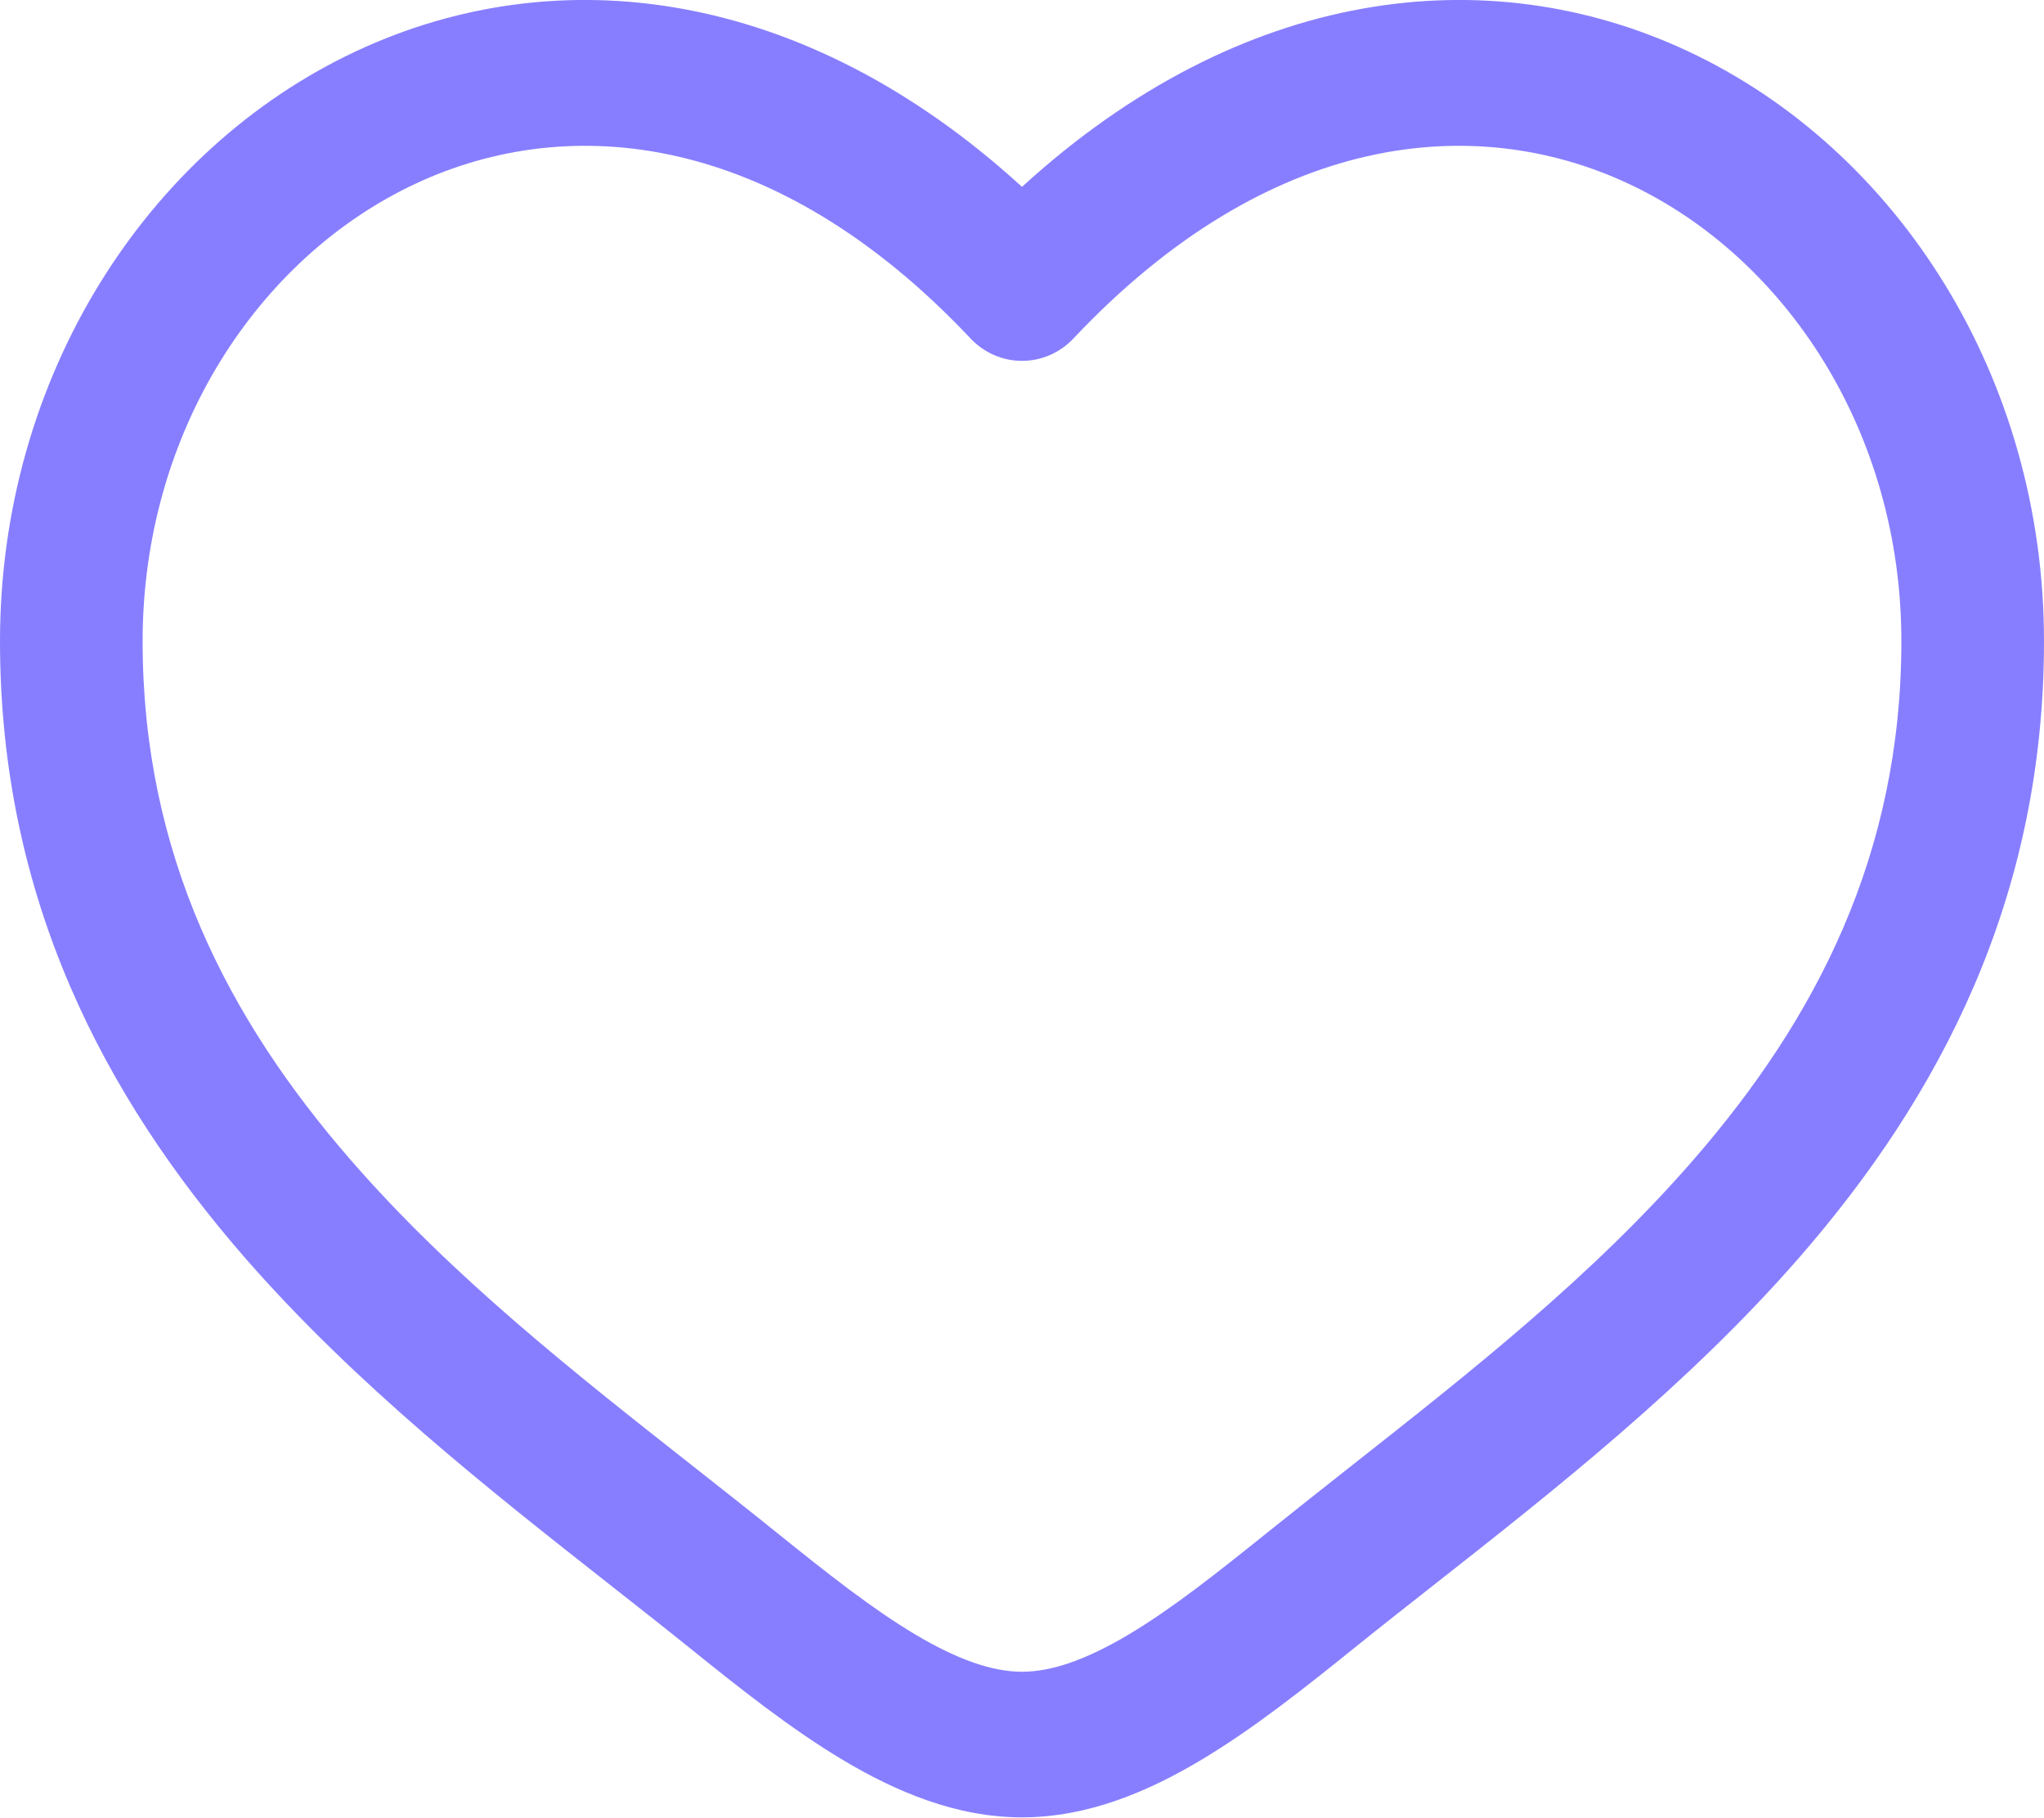
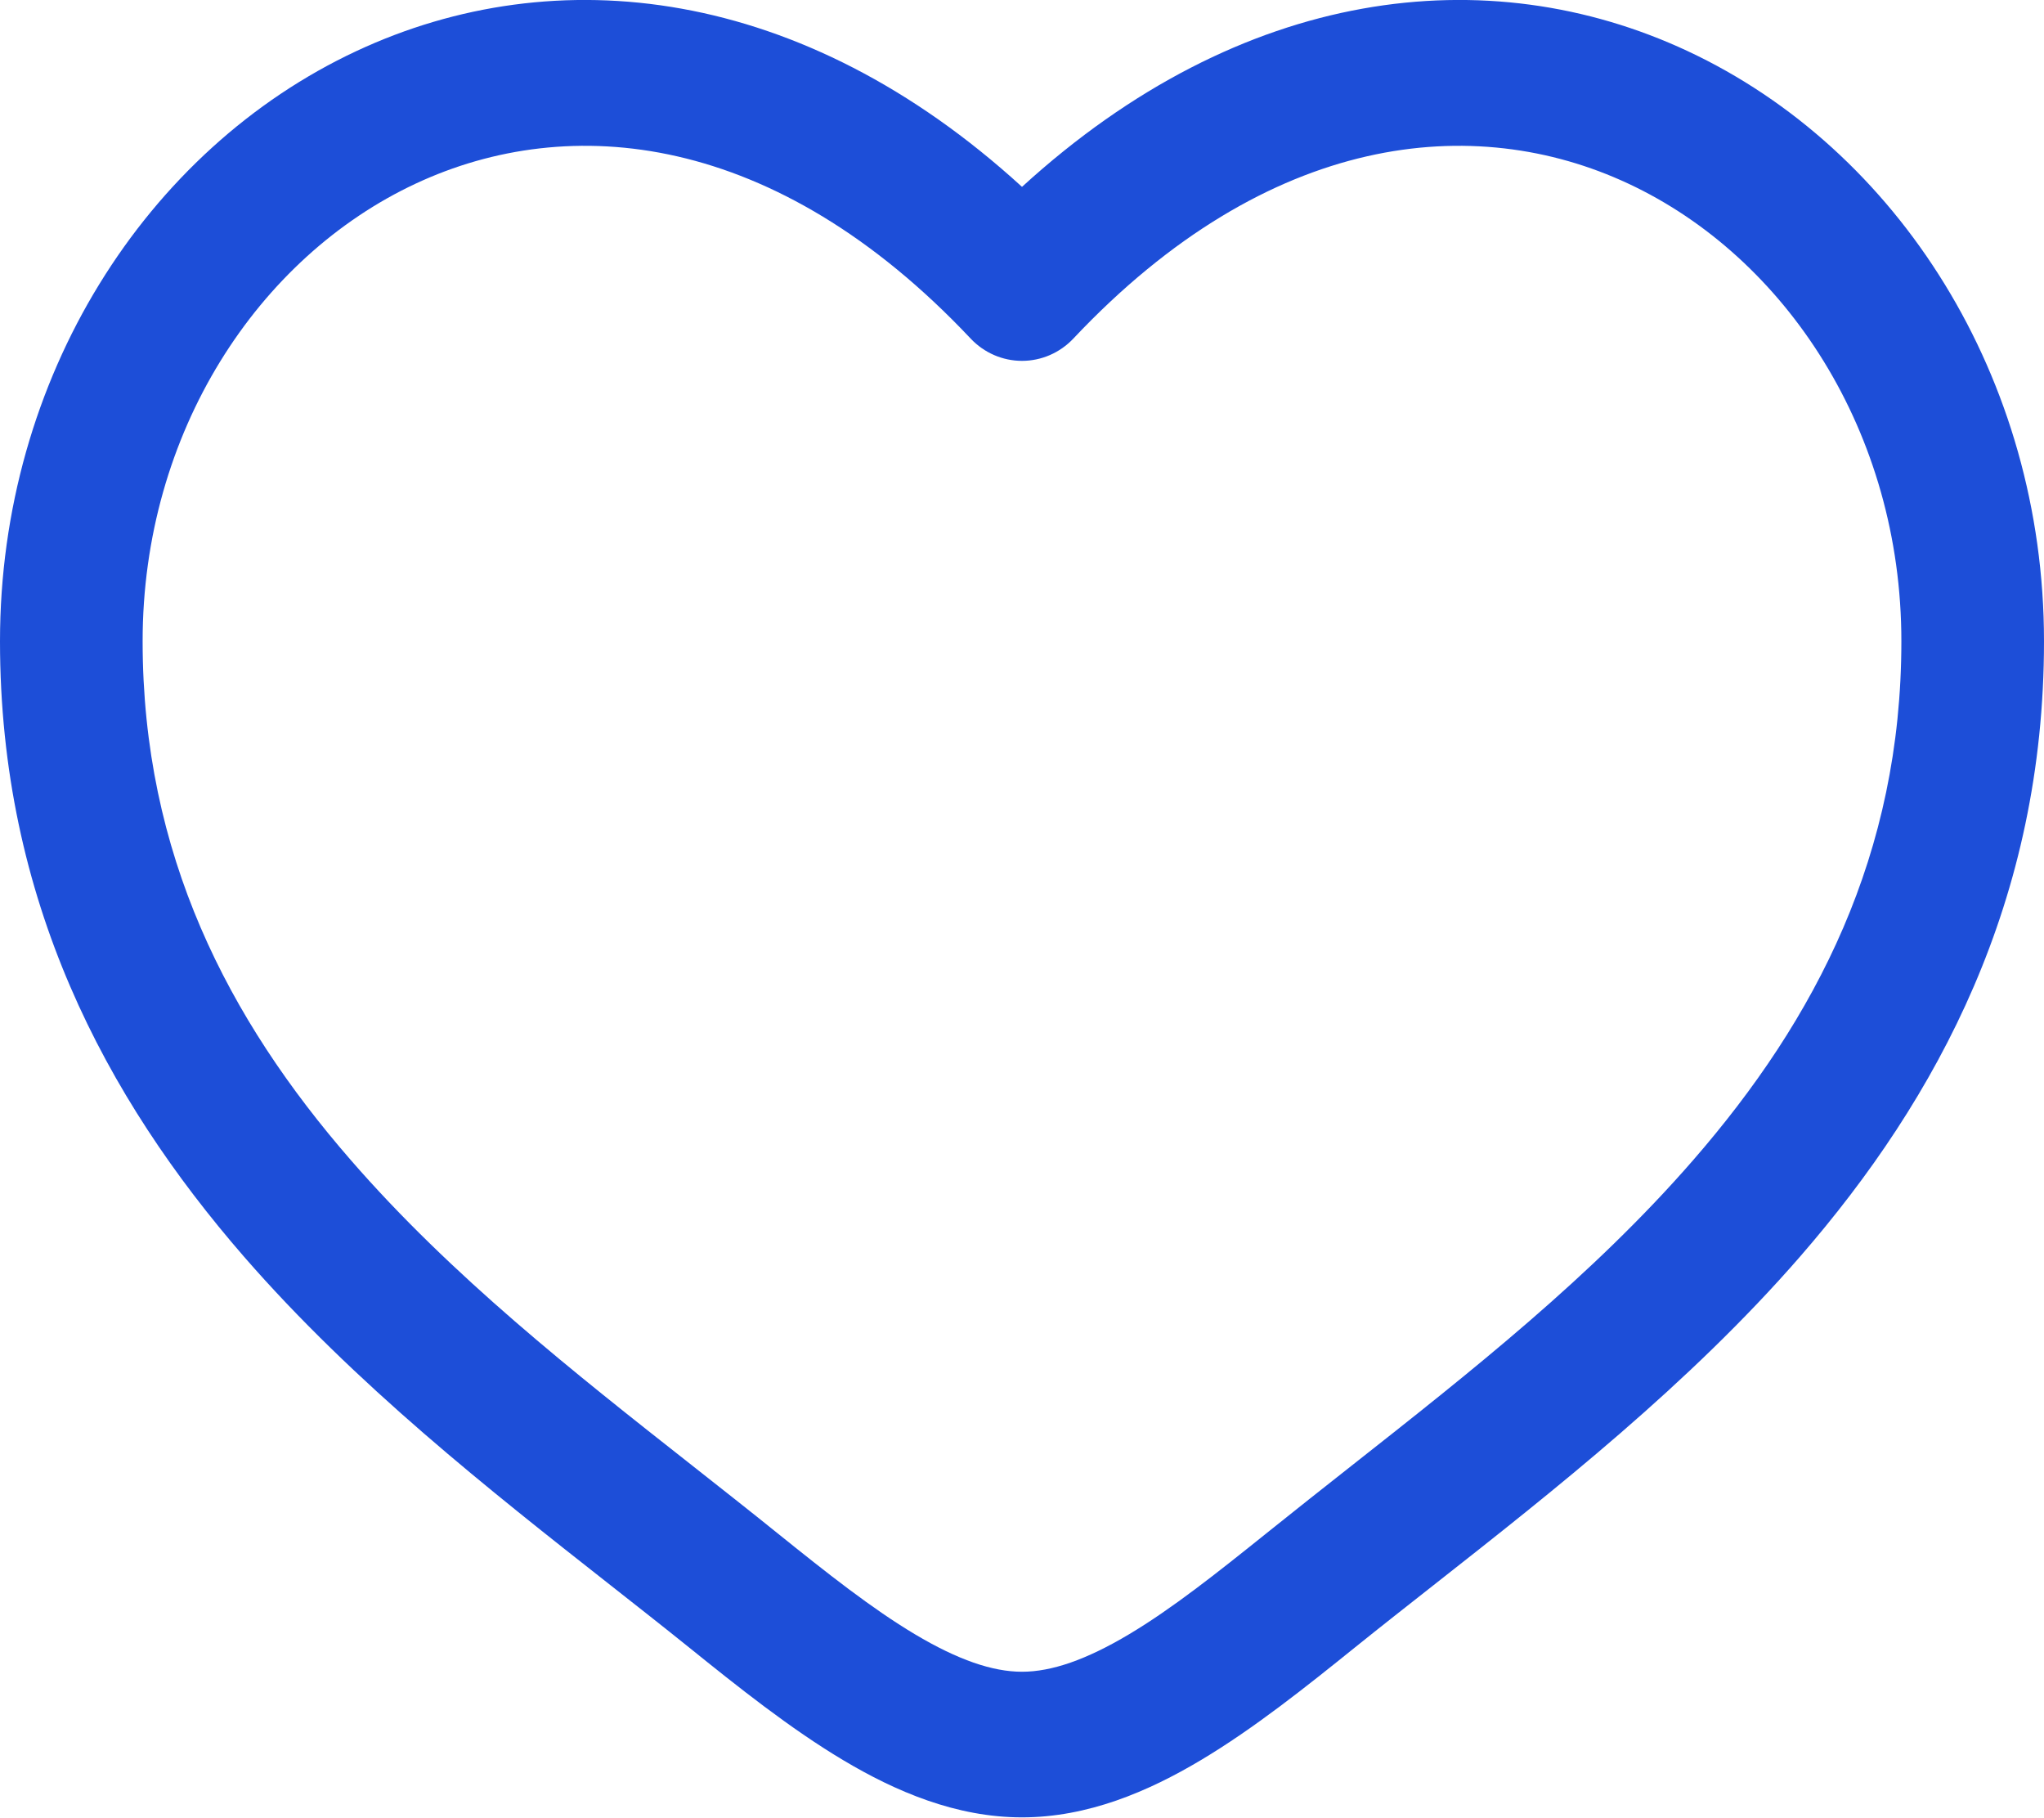
<svg xmlns="http://www.w3.org/2000/svg" width="18" height="16" viewBox="0 0 18 16" fill="none">
-   <path fill-rule="evenodd" clip-rule="evenodd" d="M3.662 1.616C2.273 2.264 1.256 3.806 1.256 5.645C1.256 7.523 2.009 8.971 3.088 10.212C3.977 11.235 5.054 12.083 6.104 12.909C6.354 13.106 6.602 13.301 6.845 13.497C7.285 13.851 7.678 14.162 8.057 14.388C8.436 14.614 8.741 14.718 9 14.718C9.259 14.718 9.564 14.614 9.943 14.388C10.322 14.162 10.714 13.851 11.155 13.497C11.399 13.301 11.646 13.106 11.896 12.909C12.946 12.082 14.023 11.235 14.912 10.212C15.991 8.971 16.744 7.523 16.744 5.645C16.744 3.806 15.727 2.264 14.338 1.616C12.988 0.986 11.175 1.153 9.452 2.981C9.334 3.106 9.171 3.177 9 3.177C8.829 3.177 8.666 3.106 8.548 2.981C6.825 1.153 5.012 0.986 3.662 1.616ZM9 1.645C7.064 -0.123 4.897 -0.371 3.14 0.449C1.285 1.315 0 3.326 0 5.645C0 7.923 0.93 9.662 2.149 11.064C3.125 12.186 4.32 13.126 5.376 13.956C5.615 14.144 5.847 14.326 6.068 14.504C6.496 14.849 6.957 15.217 7.423 15.495C7.89 15.774 8.422 16 9 16C9.578 16 10.11 15.774 10.577 15.495C11.043 15.217 11.504 14.849 11.932 14.504C12.153 14.326 12.385 14.144 12.624 13.956C13.68 13.126 14.875 12.186 15.851 11.064C17.07 9.662 18 7.923 18 5.645C18 3.326 16.715 1.315 14.86 0.449C13.103 -0.371 10.936 -0.123 9 1.645Z" fill="#877EFF" />
+   <path fill-rule="evenodd" clip-rule="evenodd" d="M3.662 1.616C2.273 2.264 1.256 3.806 1.256 5.645C1.256 7.523 2.009 8.971 3.088 10.212C3.977 11.235 5.054 12.083 6.104 12.909C6.354 13.106 6.602 13.301 6.845 13.497C7.285 13.851 7.678 14.162 8.057 14.388C8.436 14.614 8.741 14.718 9 14.718C9.259 14.718 9.564 14.614 9.943 14.388C10.322 14.162 10.714 13.851 11.155 13.497C11.399 13.301 11.646 13.106 11.896 12.909C12.946 12.082 14.023 11.235 14.912 10.212C15.991 8.971 16.744 7.523 16.744 5.645C16.744 3.806 15.727 2.264 14.338 1.616C12.988 0.986 11.175 1.153 9.452 2.981C9.334 3.106 9.171 3.177 9 3.177C8.829 3.177 8.666 3.106 8.548 2.981C6.825 1.153 5.012 0.986 3.662 1.616ZM9 1.645C7.064 -0.123 4.897 -0.371 3.14 0.449C1.285 1.315 0 3.326 0 5.645C0 7.923 0.93 9.662 2.149 11.064C3.125 12.186 4.32 13.126 5.376 13.956C5.615 14.144 5.847 14.326 6.068 14.504C6.496 14.849 6.957 15.217 7.423 15.495C7.89 15.774 8.422 16 9 16C9.578 16 10.11 15.774 10.577 15.495C11.043 15.217 11.504 14.849 11.932 14.504C12.153 14.326 12.385 14.144 12.624 13.956C13.68 13.126 14.875 12.186 15.851 11.064C17.07 9.662 18 7.923 18 5.645C18 3.326 16.715 1.315 14.86 0.449C13.103 -0.371 10.936 -0.123 9 1.645Z" fill="#1d4ed8" />
</svg>
